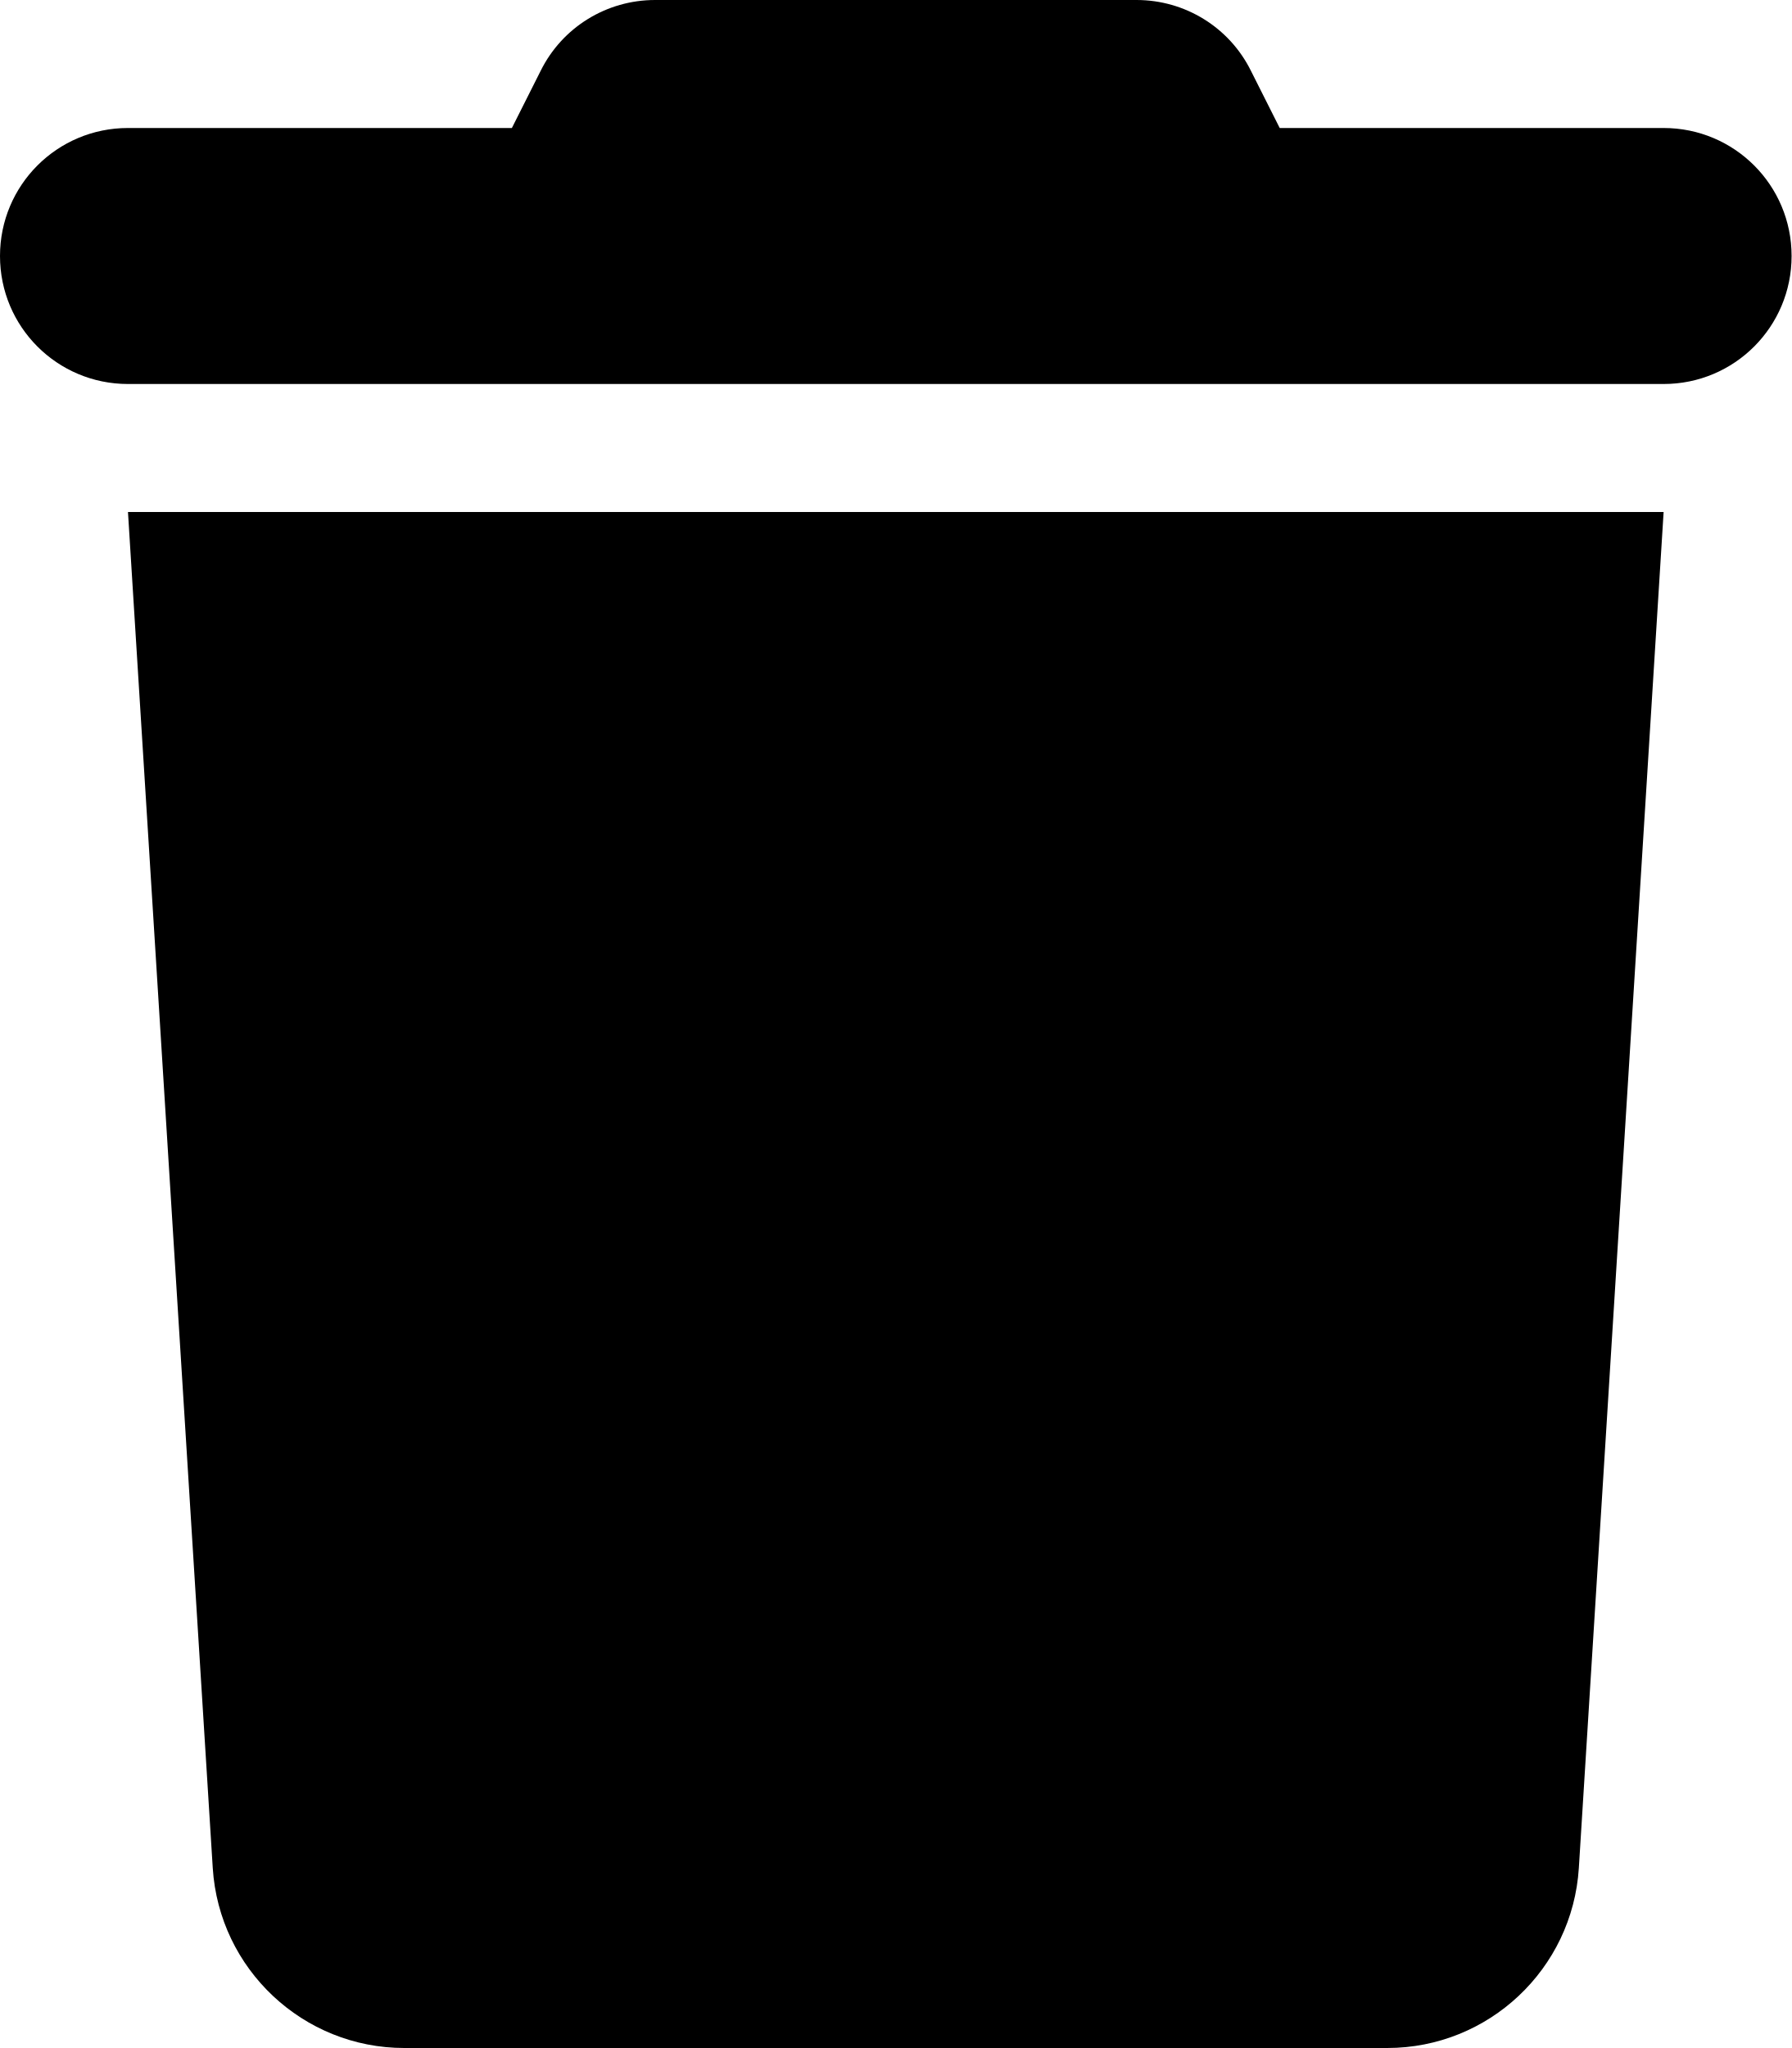
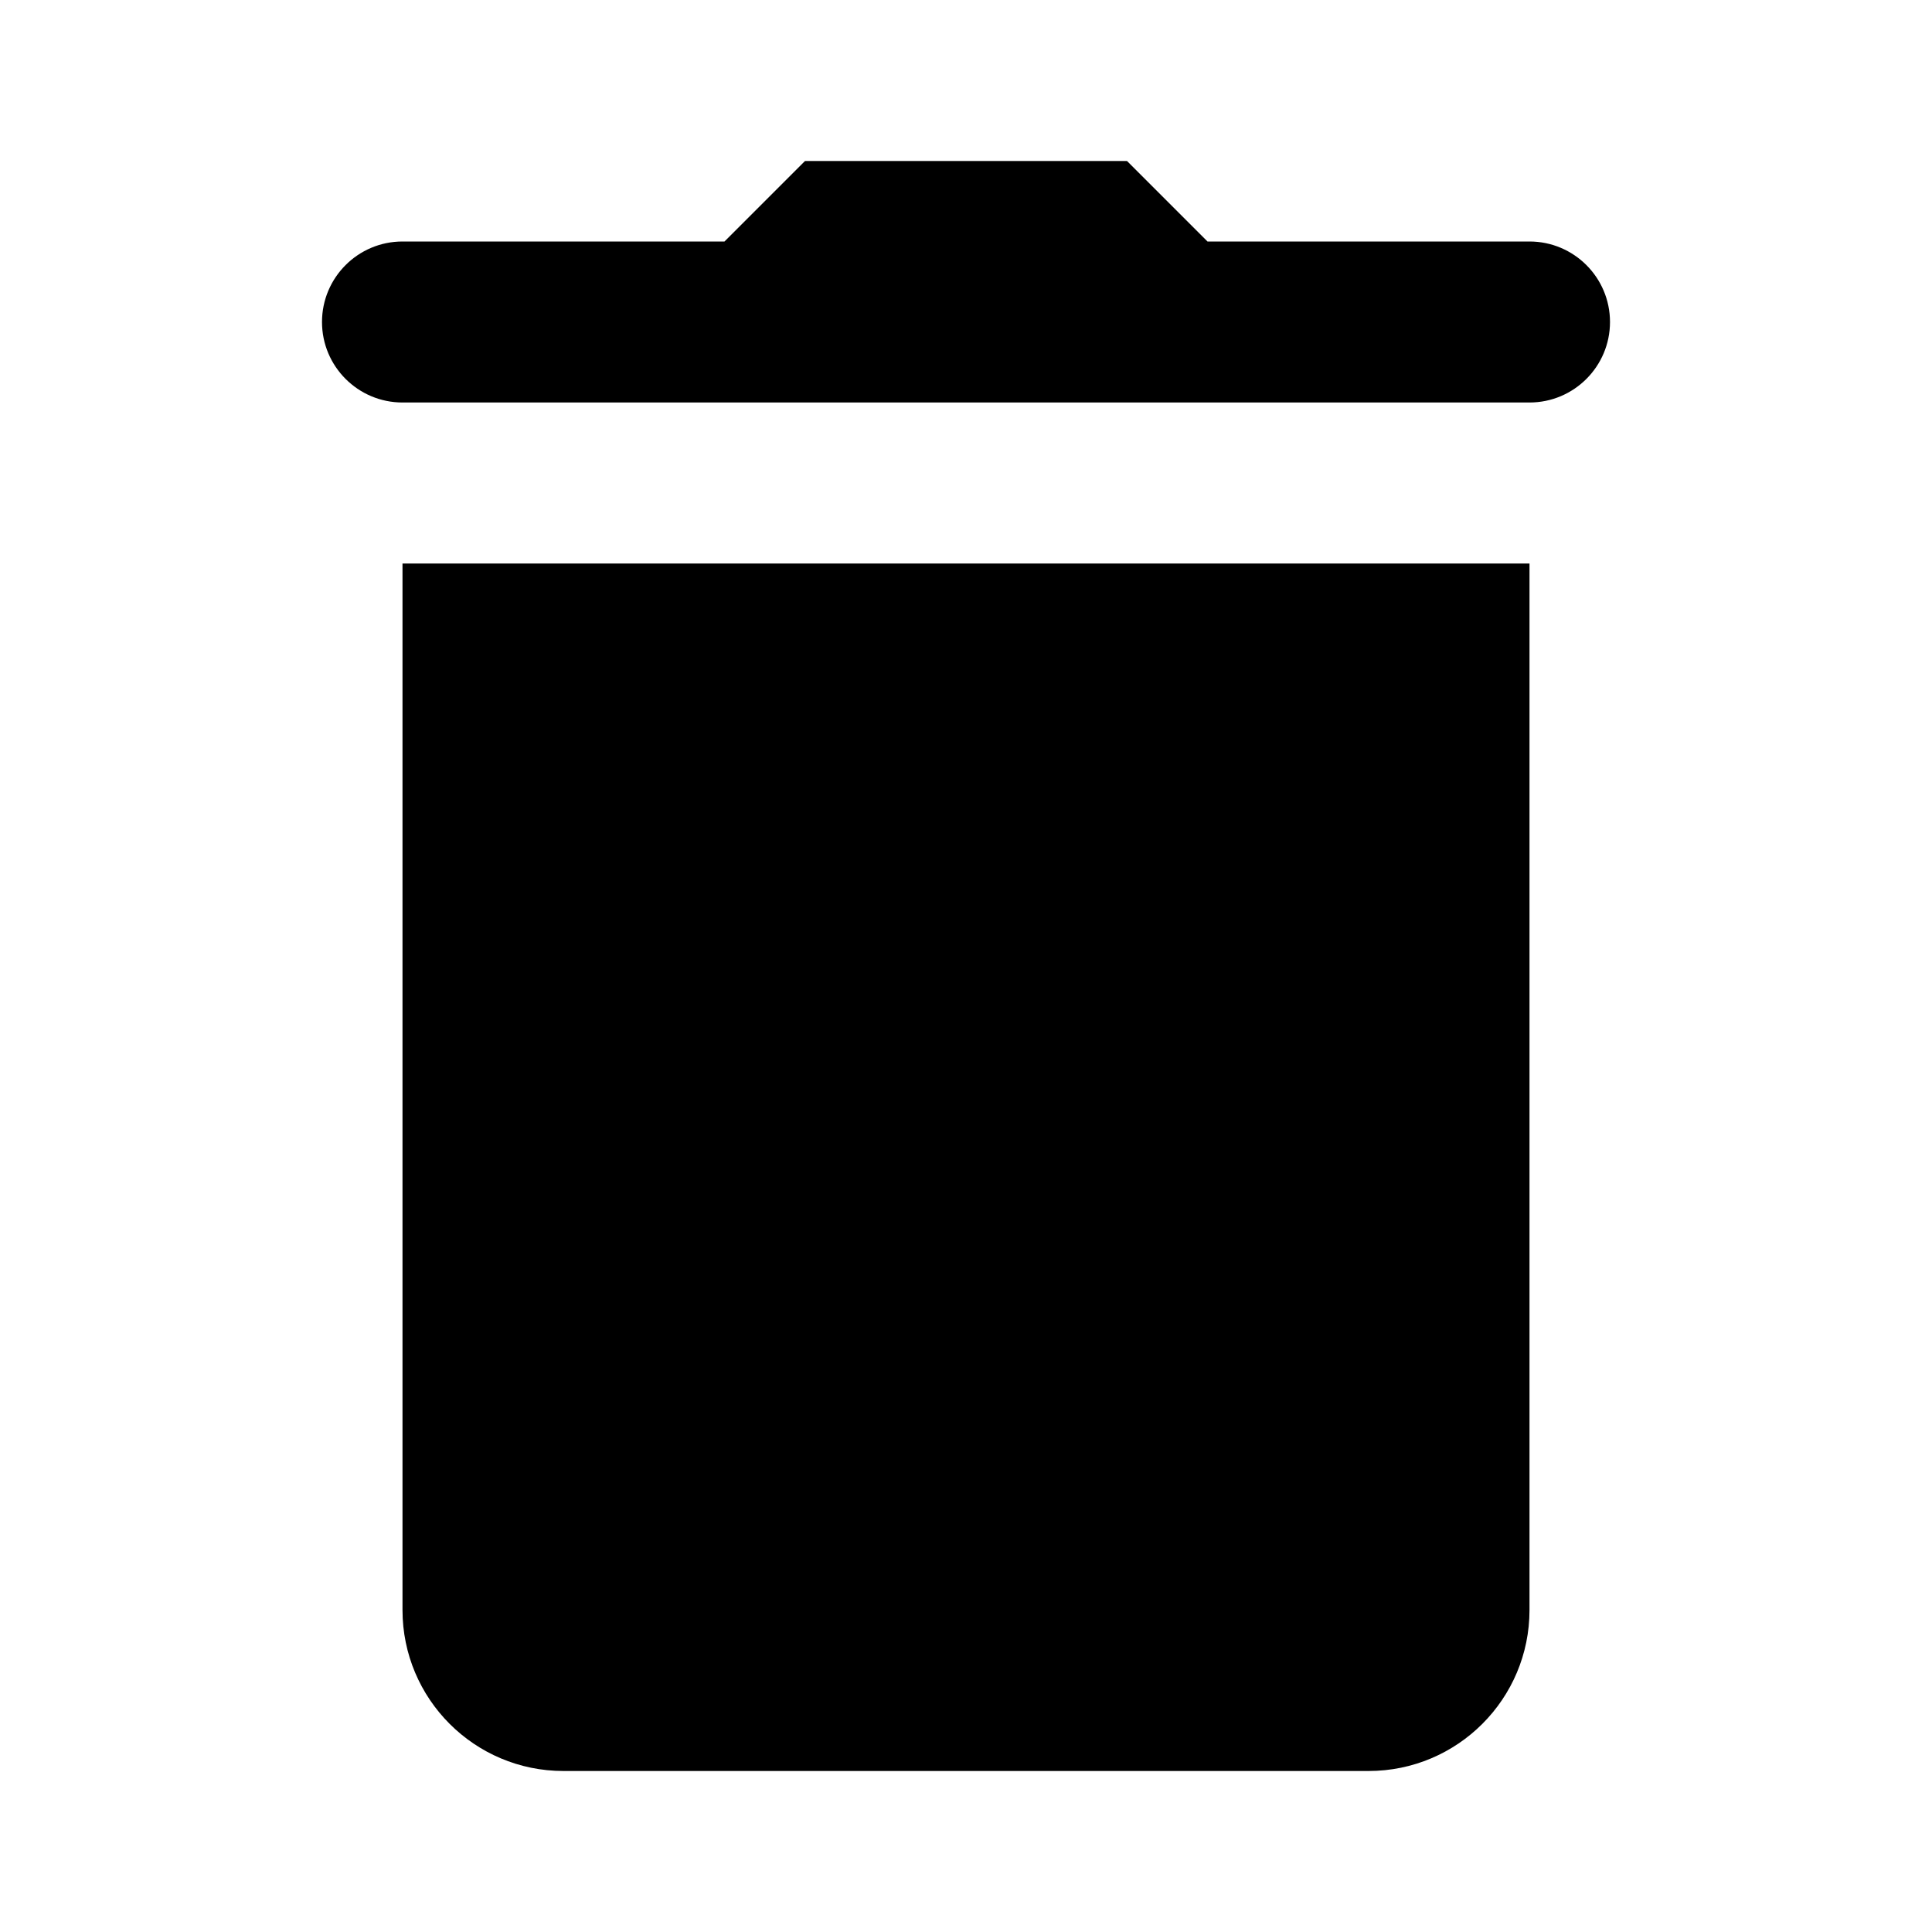
- <svg xmlns="http://www.w3.org/2000/svg" viewBox="0 0 448 512">
-   <path d="M135.2 17.7L128 32H32C14.3 32 0 46.3 0 64S14.3 96 32 96H416c17.7 0 32-14.3 32-32s-14.3-32-32-32H320l-7.2-14.3C307.4 6.8 296.3 0 284.2 0H163.8c-12.1 0-23.2 6.8-28.6 17.7zM416 128H32L53.2 467c1.6 25.3 22.6 45 47.9 45H346.9c25.3 0 46.3-19.7 47.9-45L416 128z" />
+ <svg xmlns="http://www.w3.org/2000/svg" fill="#000000" viewBox="0 0 24 24" width="48px" height="48px">
+   <path d="M 10 2 L 9 3 L 5 3 C 4.448 3 4 3.448 4 4 C 4 4.552 4.448 5 5 5 L 7 5 L 17 5 L 19 5 C 19.552 5 20 4.552 20 4 C 20 3.448 19.552 3 19 3 L 15 3 L 14 2 L 10 2 z M 5 7 L 5 20 C 5 21.105 5.895 22 7 22 L 17 22 C 18.105 22 19 21.105 19 20 L 19 7 L 5 7 z" />
</svg>
